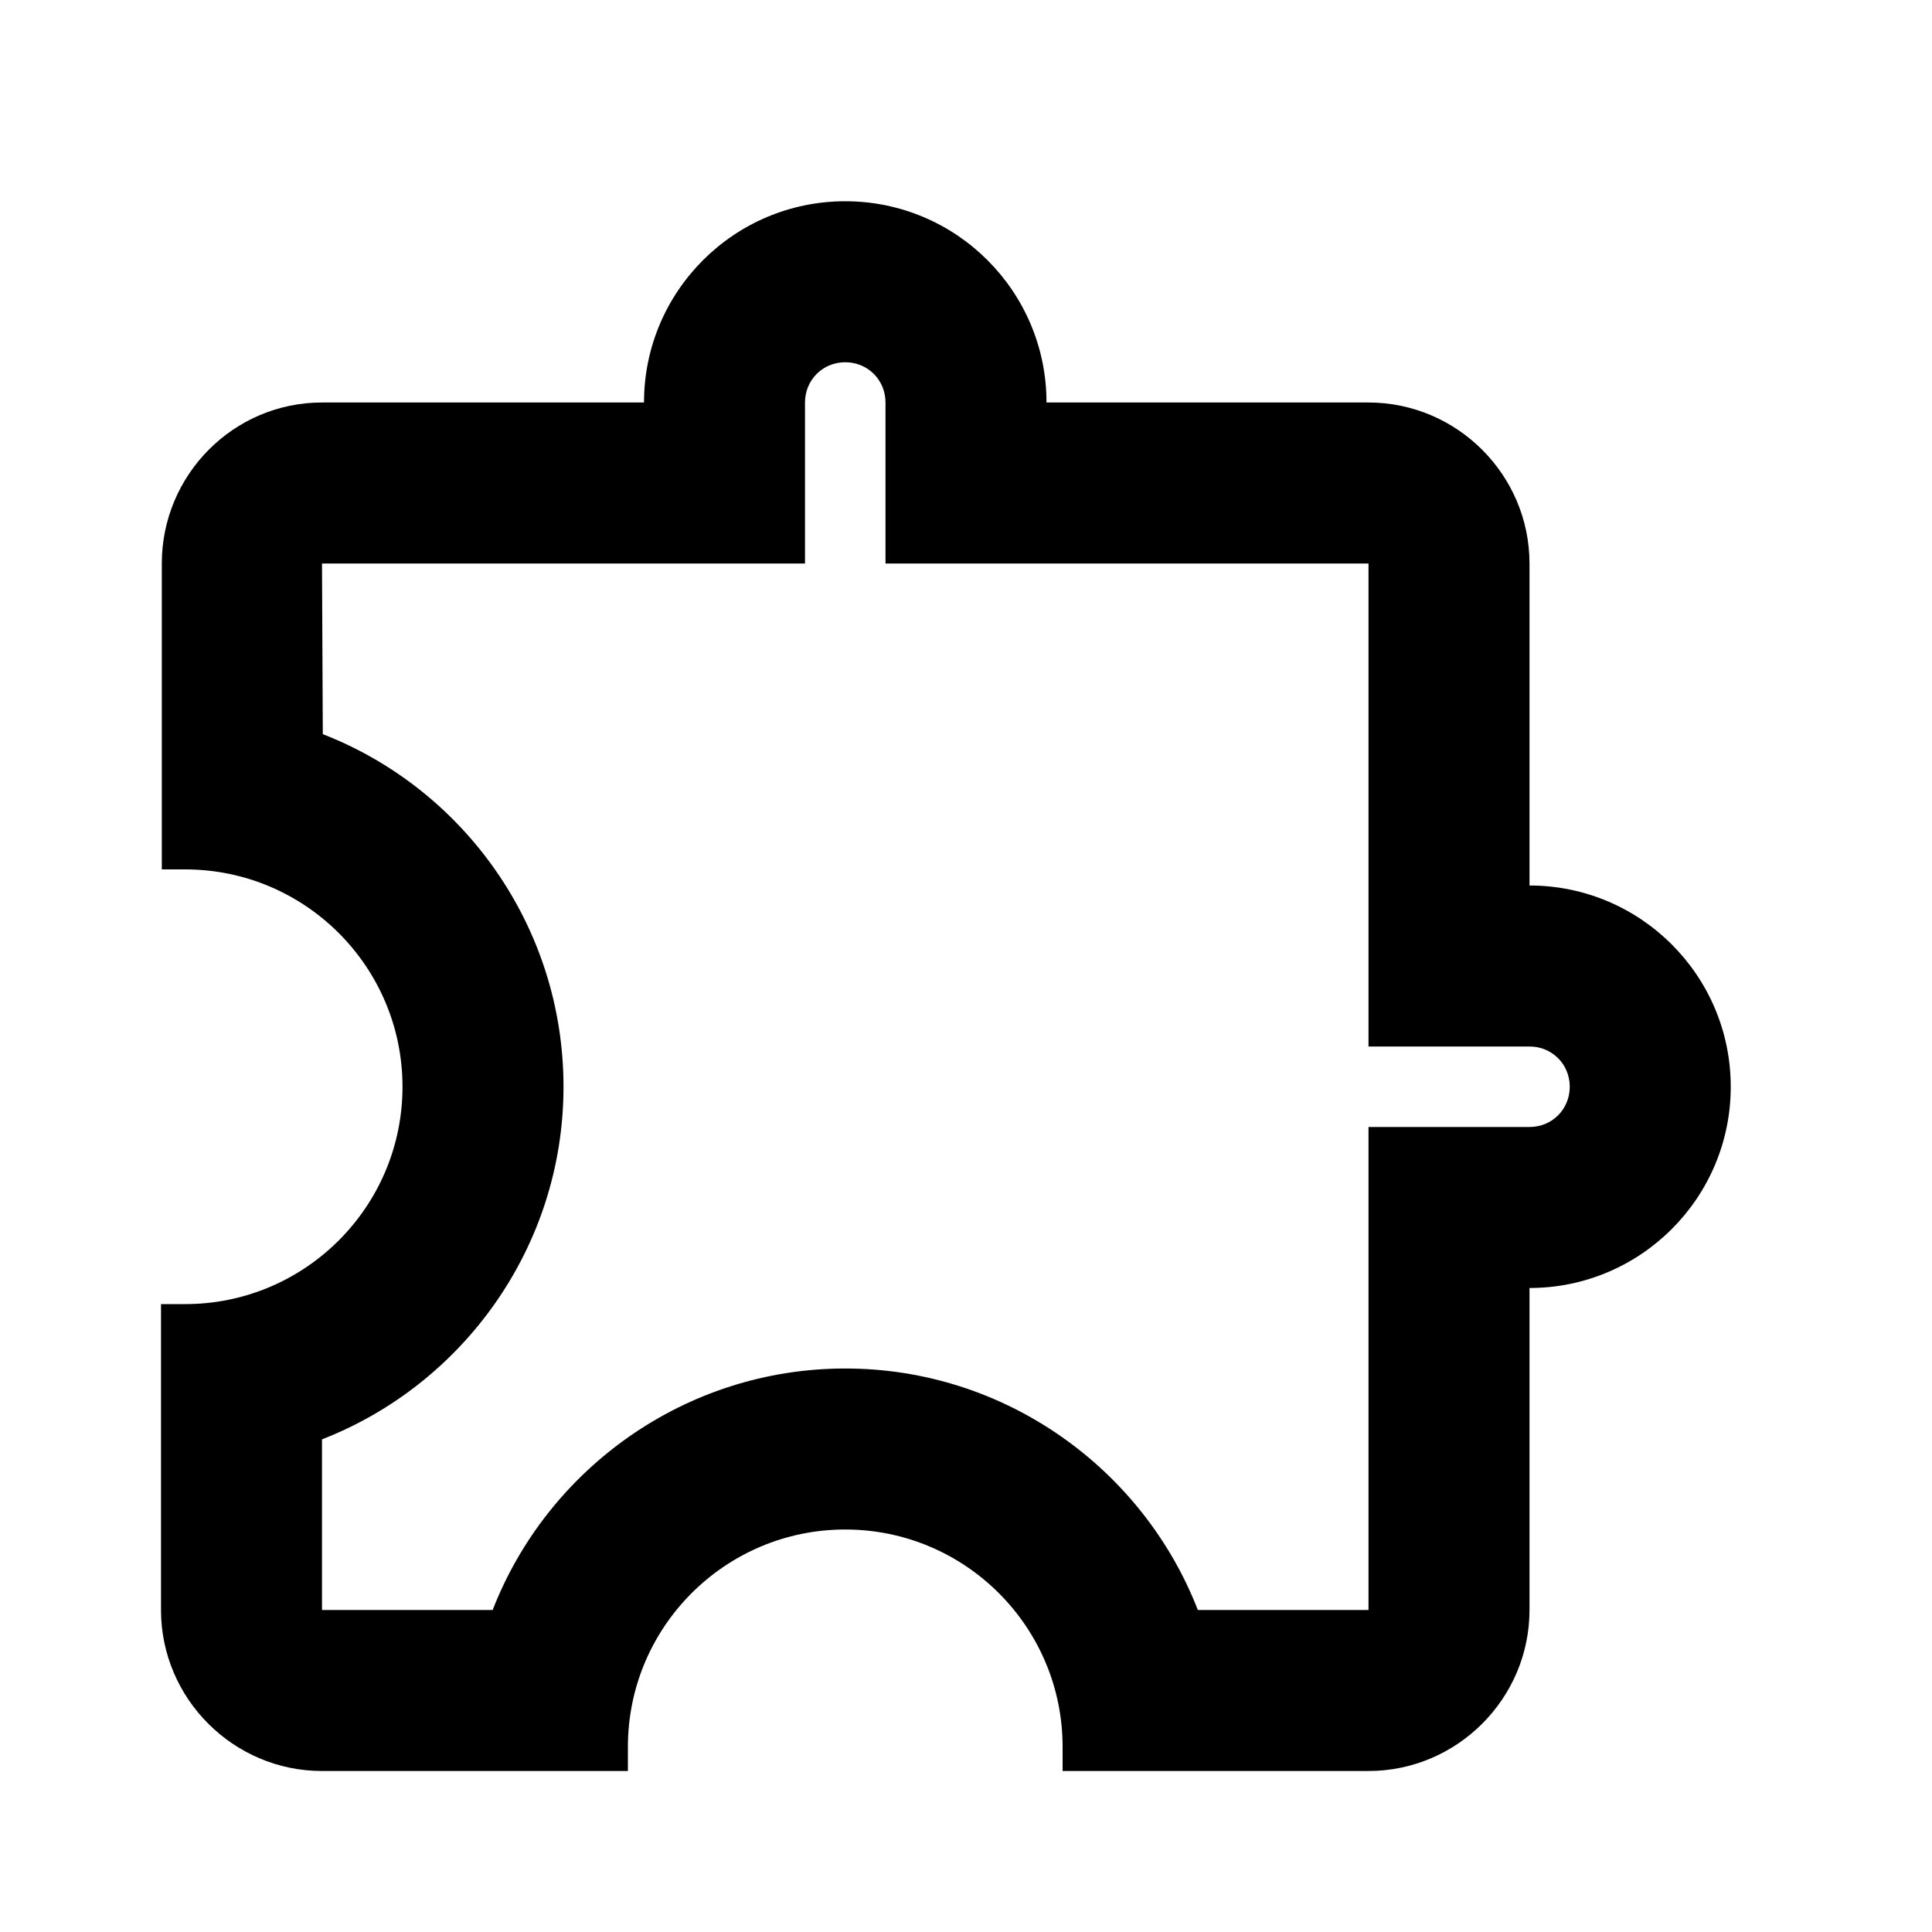
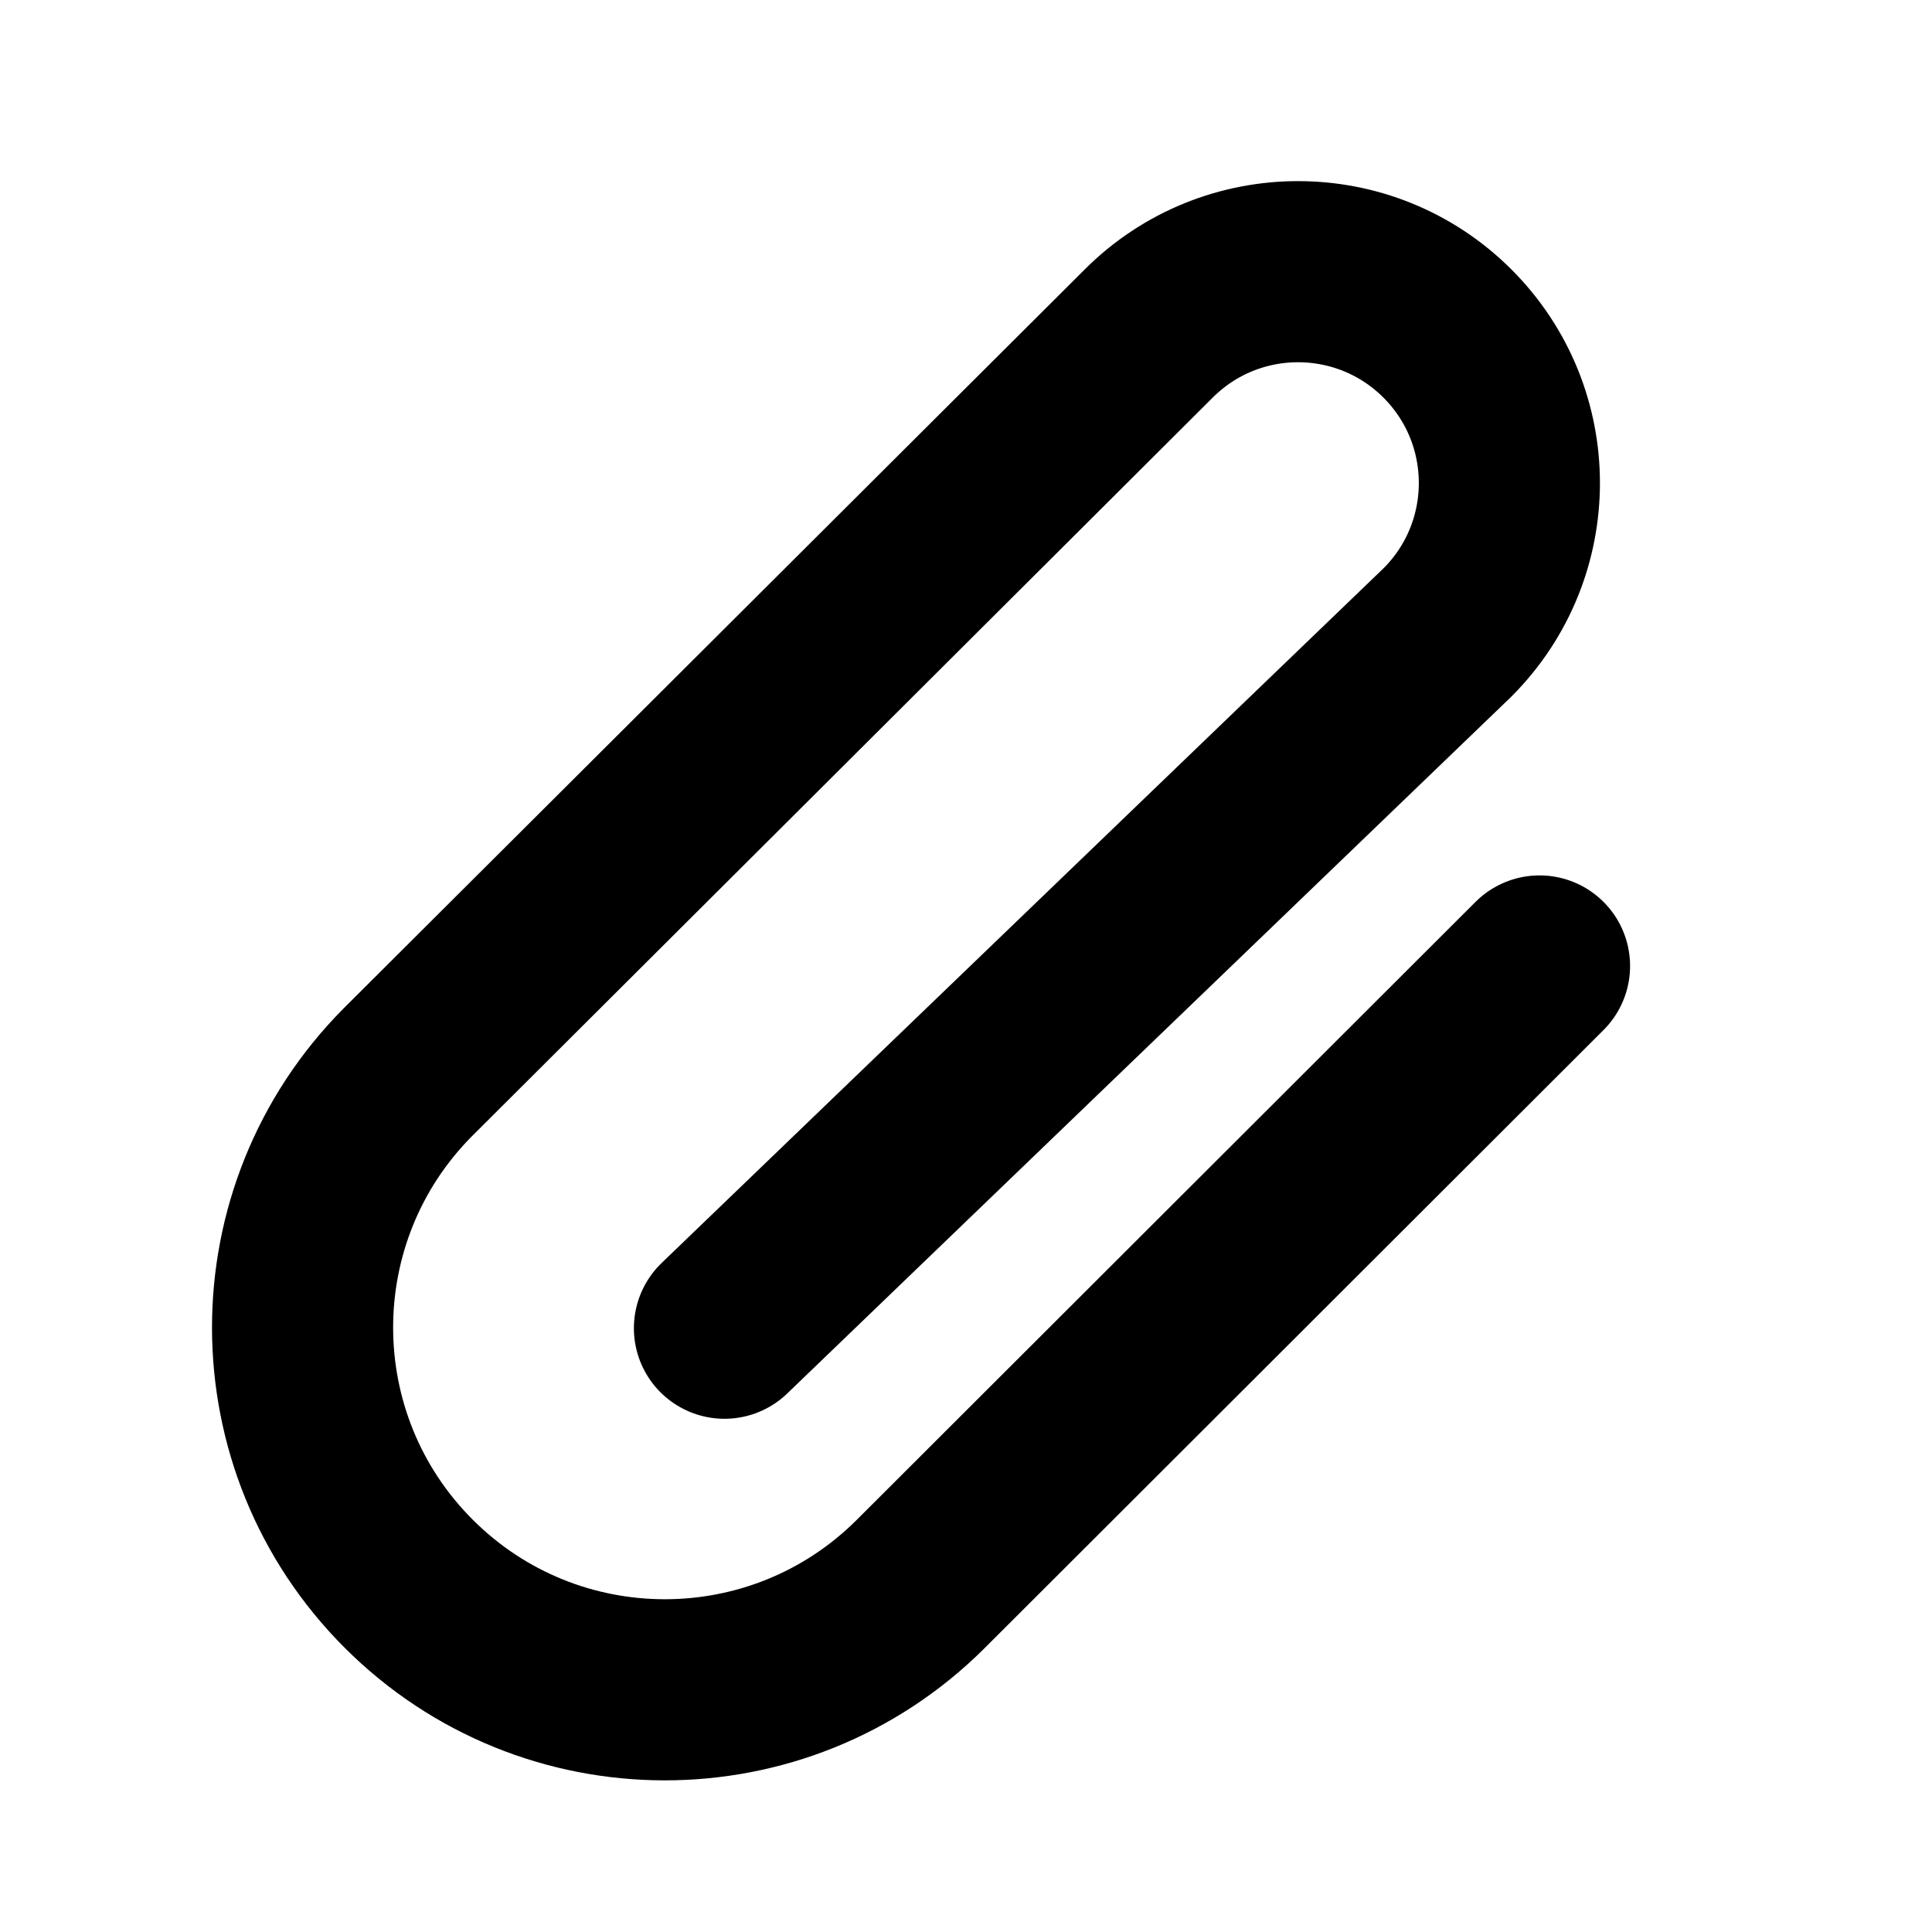
- <svg xmlns="http://www.w3.org/2000/svg" height="24" viewBox="0 0 24 24" width="24">
-   <path d="M0 0h24v24H0V0z" fill="none" />
-   <path d="M10.5 4.5c.28 0 .5.22.5.5v2h6v6h2c.28 0 .5.22.5.5s-.22.5-.5.5h-2v6h-2.12c-.68-1.75-2.39-3-4.38-3s-3.7 1.25-4.38 3H4v-2.12c1.75-.68 3-2.39 3-4.38 0-1.99-1.24-3.7-2.99-4.38L4 7h6V5c0-.28.22-.5.5-.5m0-2C9.12 2.5 8 3.62 8 5H4c-1.1 0-1.99.9-1.99 2v3.8h.29c1.49 0 2.7 1.21 2.7 2.7s-1.21 2.7-2.7 2.7H2V20c0 1.1.9 2 2 2h3.8v-.3c0-1.49 1.21-2.7 2.7-2.7s2.7 1.21 2.7 2.7v.3H17c1.1 0 2-.9 2-2v-4c1.38 0 2.5-1.12 2.5-2.5S20.38 11 19 11V7c0-1.1-.9-2-2-2h-4c0-1.38-1.12-2.5-2.5-2.5z" />
+ <svg xmlns="http://www.w3.org/2000/svg" width="192" height="192" fill="#000000" viewBox="0 0 256 256">
+   <rect width="256" height="256" fill="none" />
+   <path d="M95.994,175.995,191.799,83.799a28,28,0,0,0-39.598-39.598L54.059,142.059a48,48,0,0,0,67.882,67.882l82.053-81.946" fill="none" stroke="#000000" stroke-linecap="round" stroke-linejoin="round" stroke-width="24" />
</svg>
